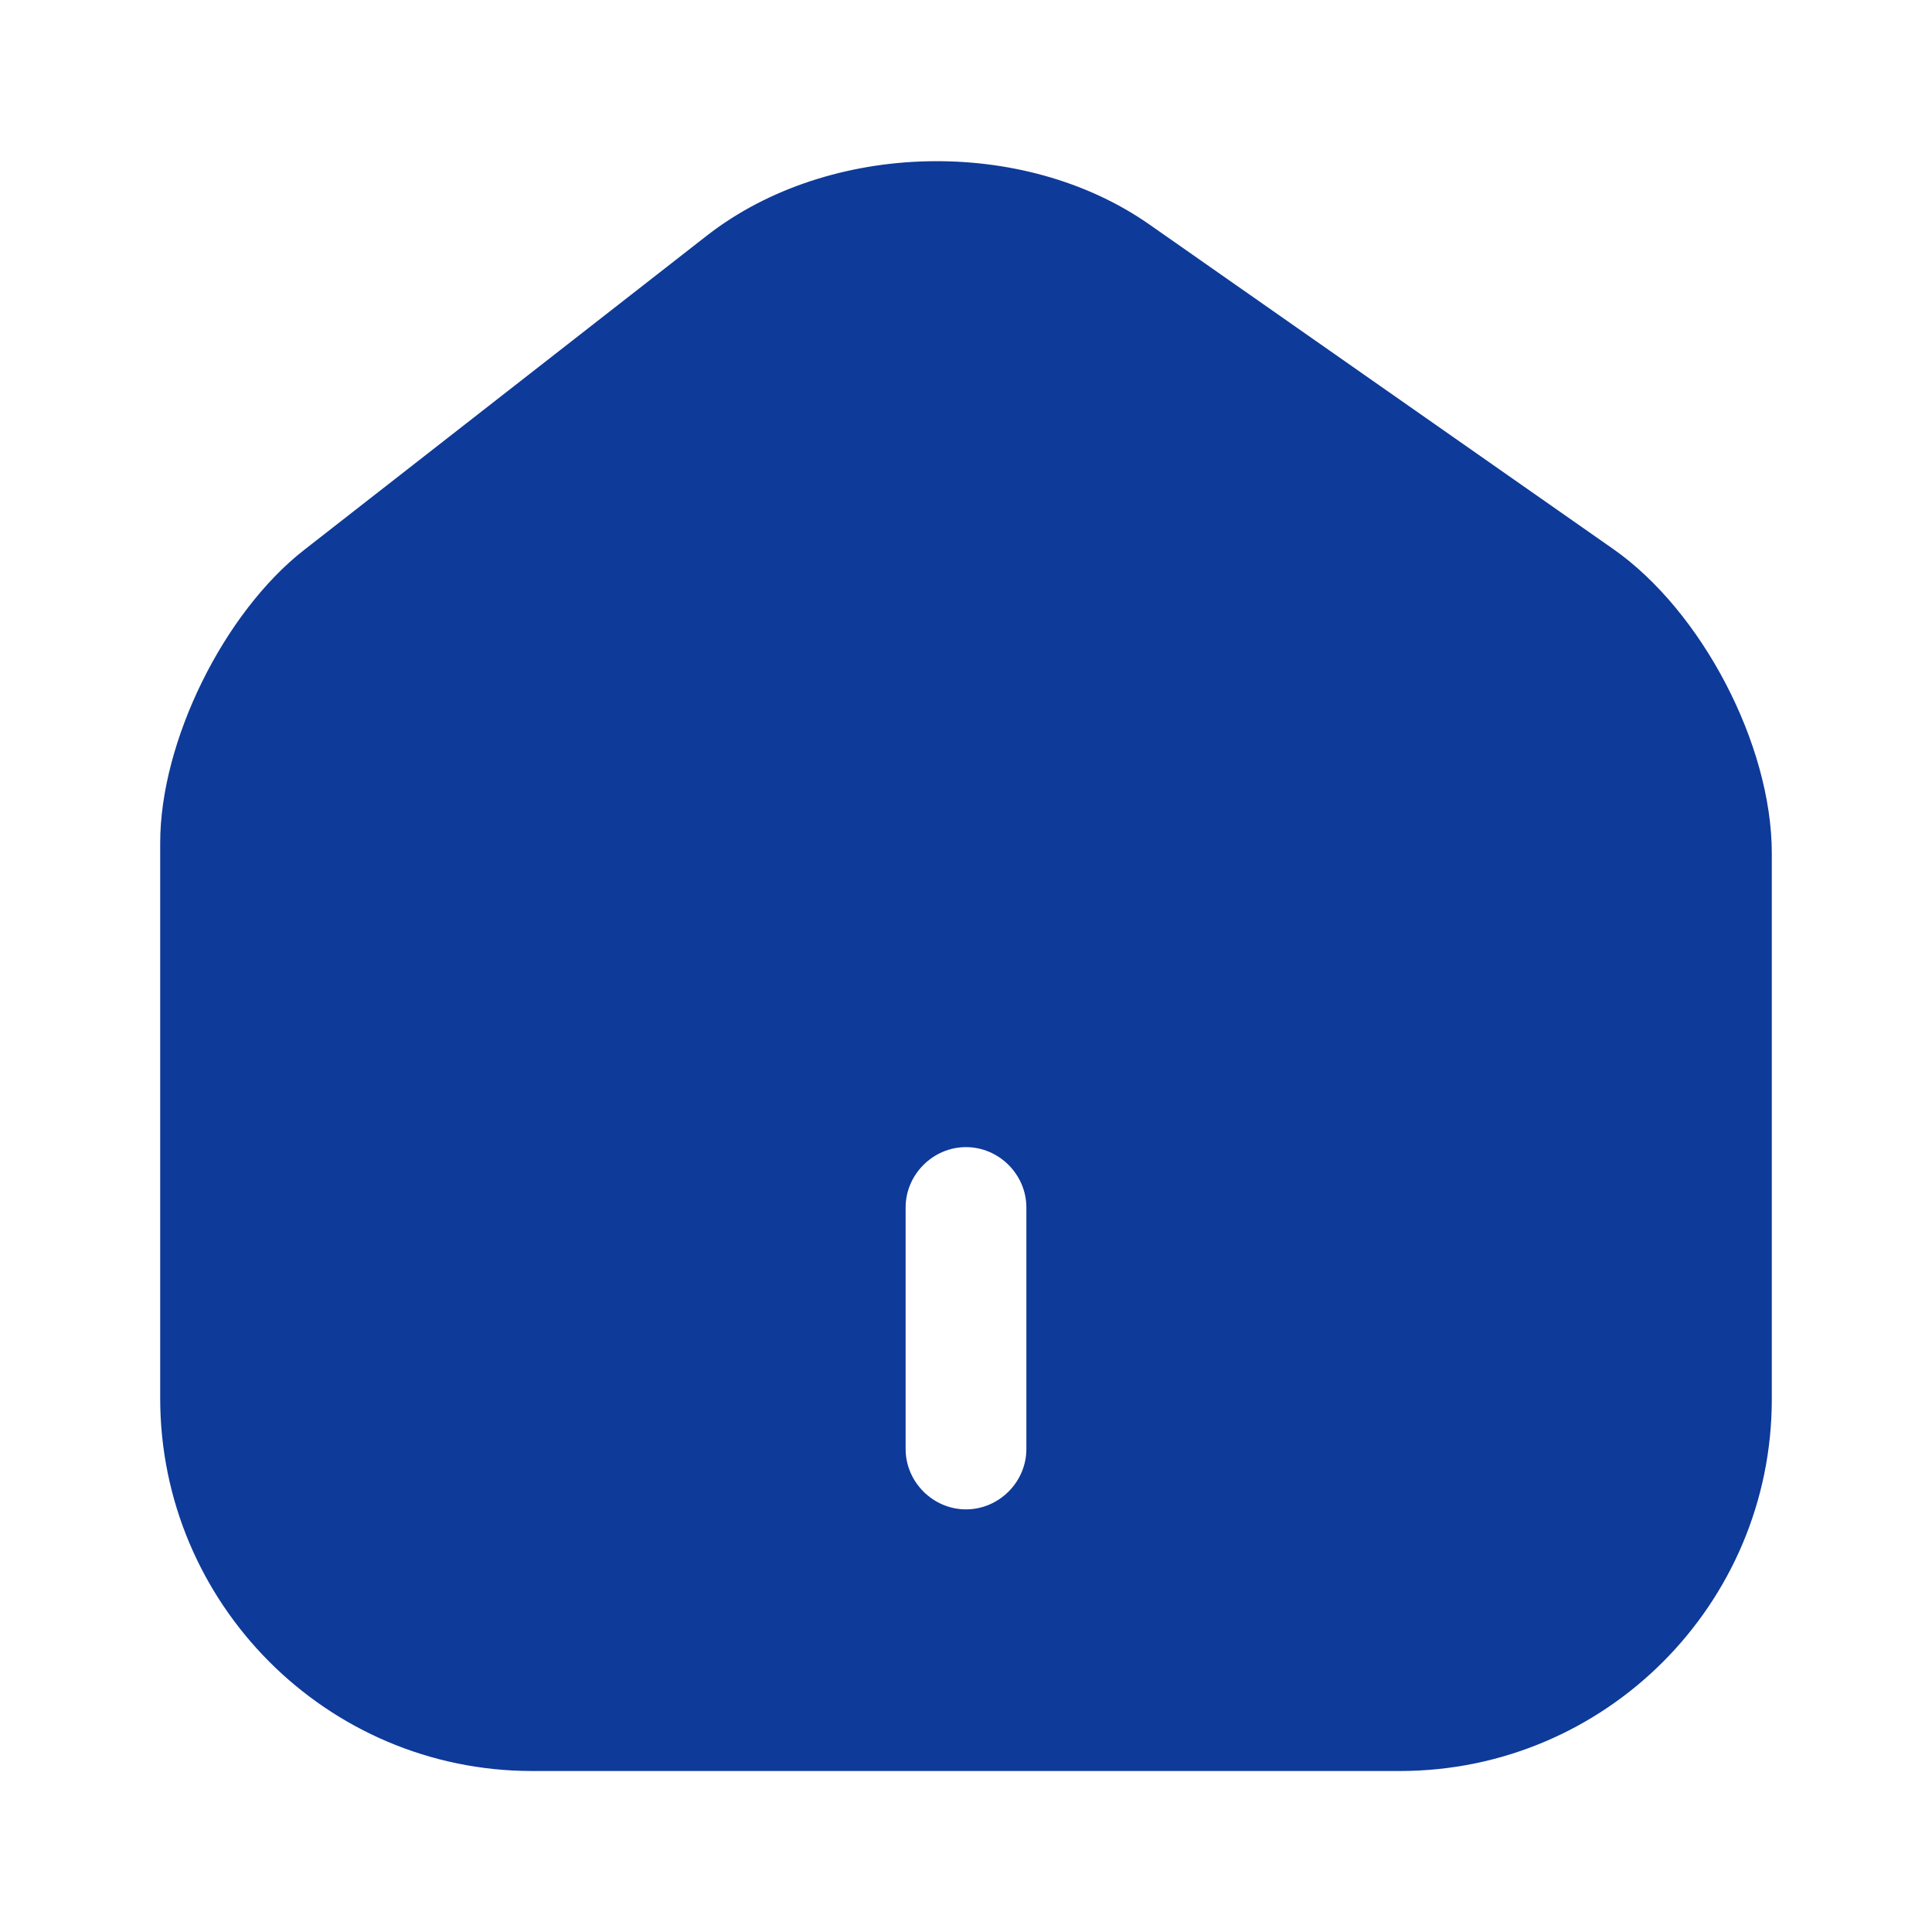
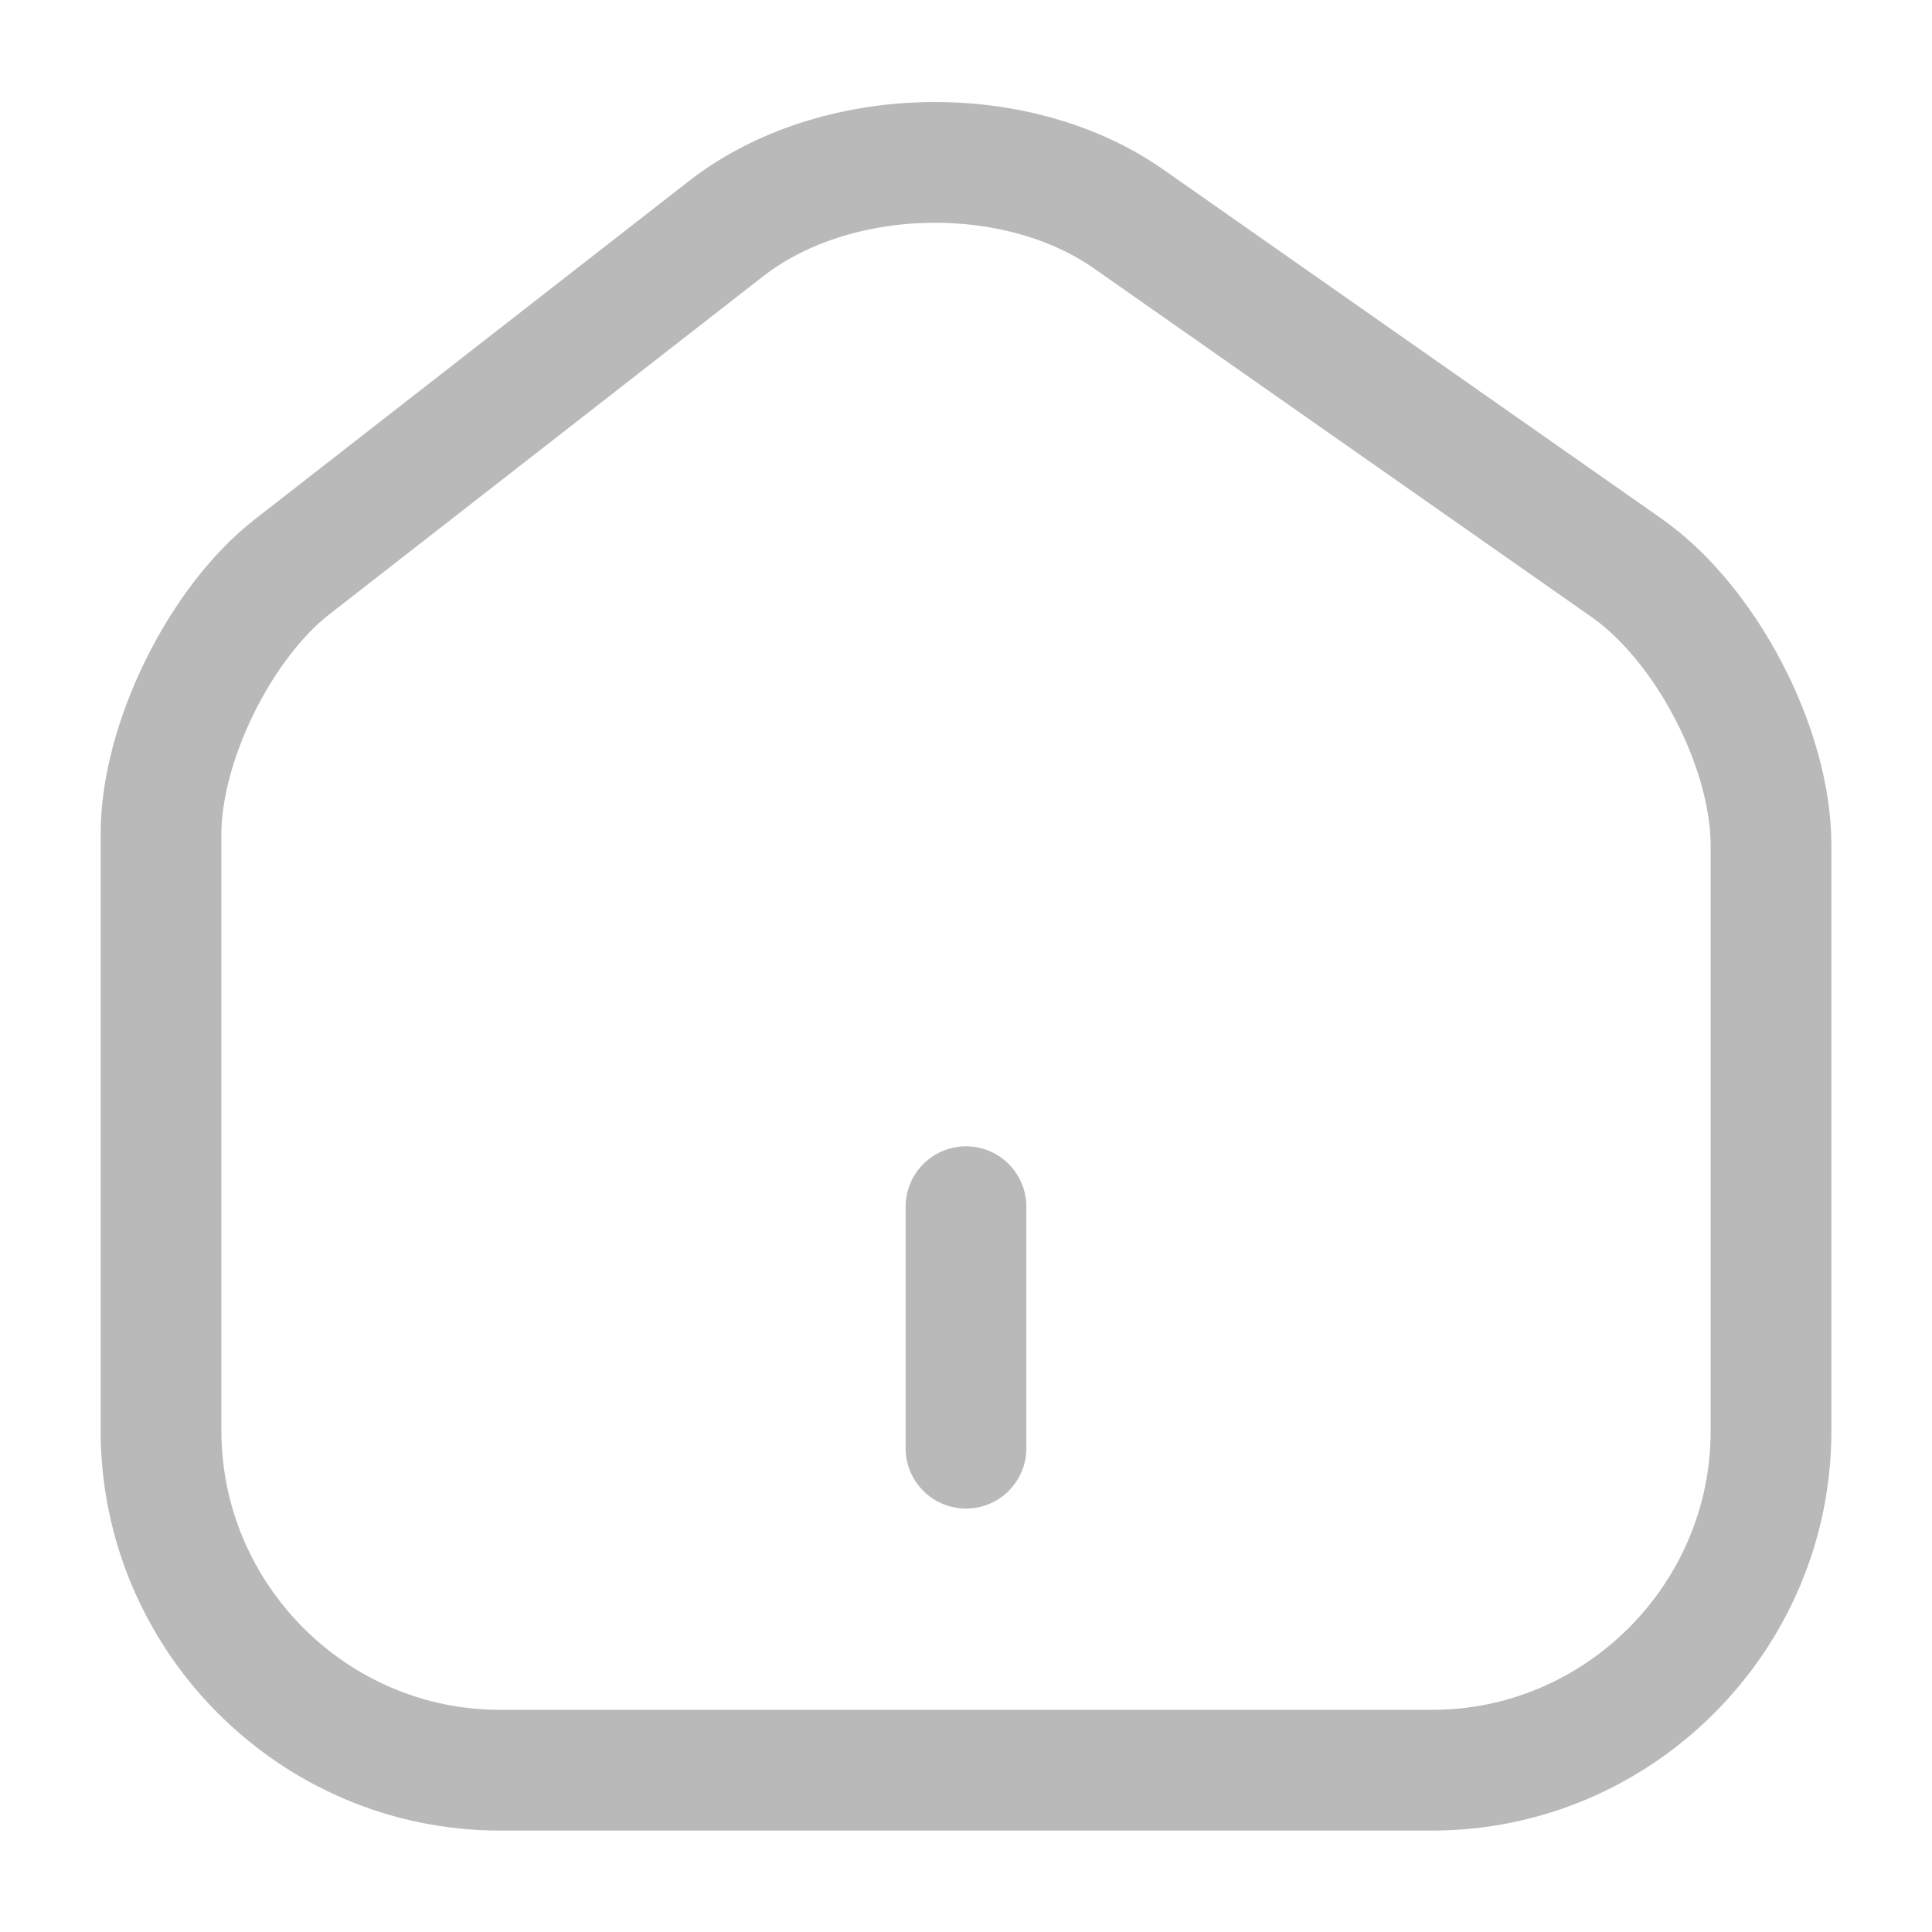
<svg xmlns="http://www.w3.org/2000/svg" width="24" height="24" viewBox="0 0 24 24" fill="none">
-   <path d="M20.04 6.82L14.28 2.79C12.71 1.69 10.3 1.75 8.79 2.92L3.78 6.83C2.78 7.61 1.99 9.21 1.99 10.47V17.37C1.99 19.92 4.06 22 6.61 22H17.39C19.94 22 22.01 19.93 22.01 17.38V10.6C22.01 9.25 21.14 7.59 20.04 6.82ZM12.75 18C12.75 18.41 12.41 18.75 12 18.75C11.59 18.75 11.25 18.41 11.25 18V15C11.25 14.59 11.59 14.25 12 14.25C12.41 14.25 12.75 14.59 12.75 15V18Z" fill="#0E3A99" />
+   <path d="M9.02 2.84L3.63 7.04C2.73 7.74 2 9.23 2 10.36V17.77C2 20.09 3.89 21.99 6.21 21.99H17.79C20.11 21.99 22 20.09 22 17.78V10.5C22 9.29 21.19 7.74 20.2 7.05L14.02 2.72C12.62 1.74 10.37 1.79 9.02 2.84Z" stroke="#B9B9B9" stroke-width="1.5" stroke-linecap="round" stroke-linejoin="round" />
+   <path d="M12 17.99V14.99" stroke="#B9B9B9" stroke-width="1.5" stroke-linecap="round" stroke-linejoin="round" />
</svg>
